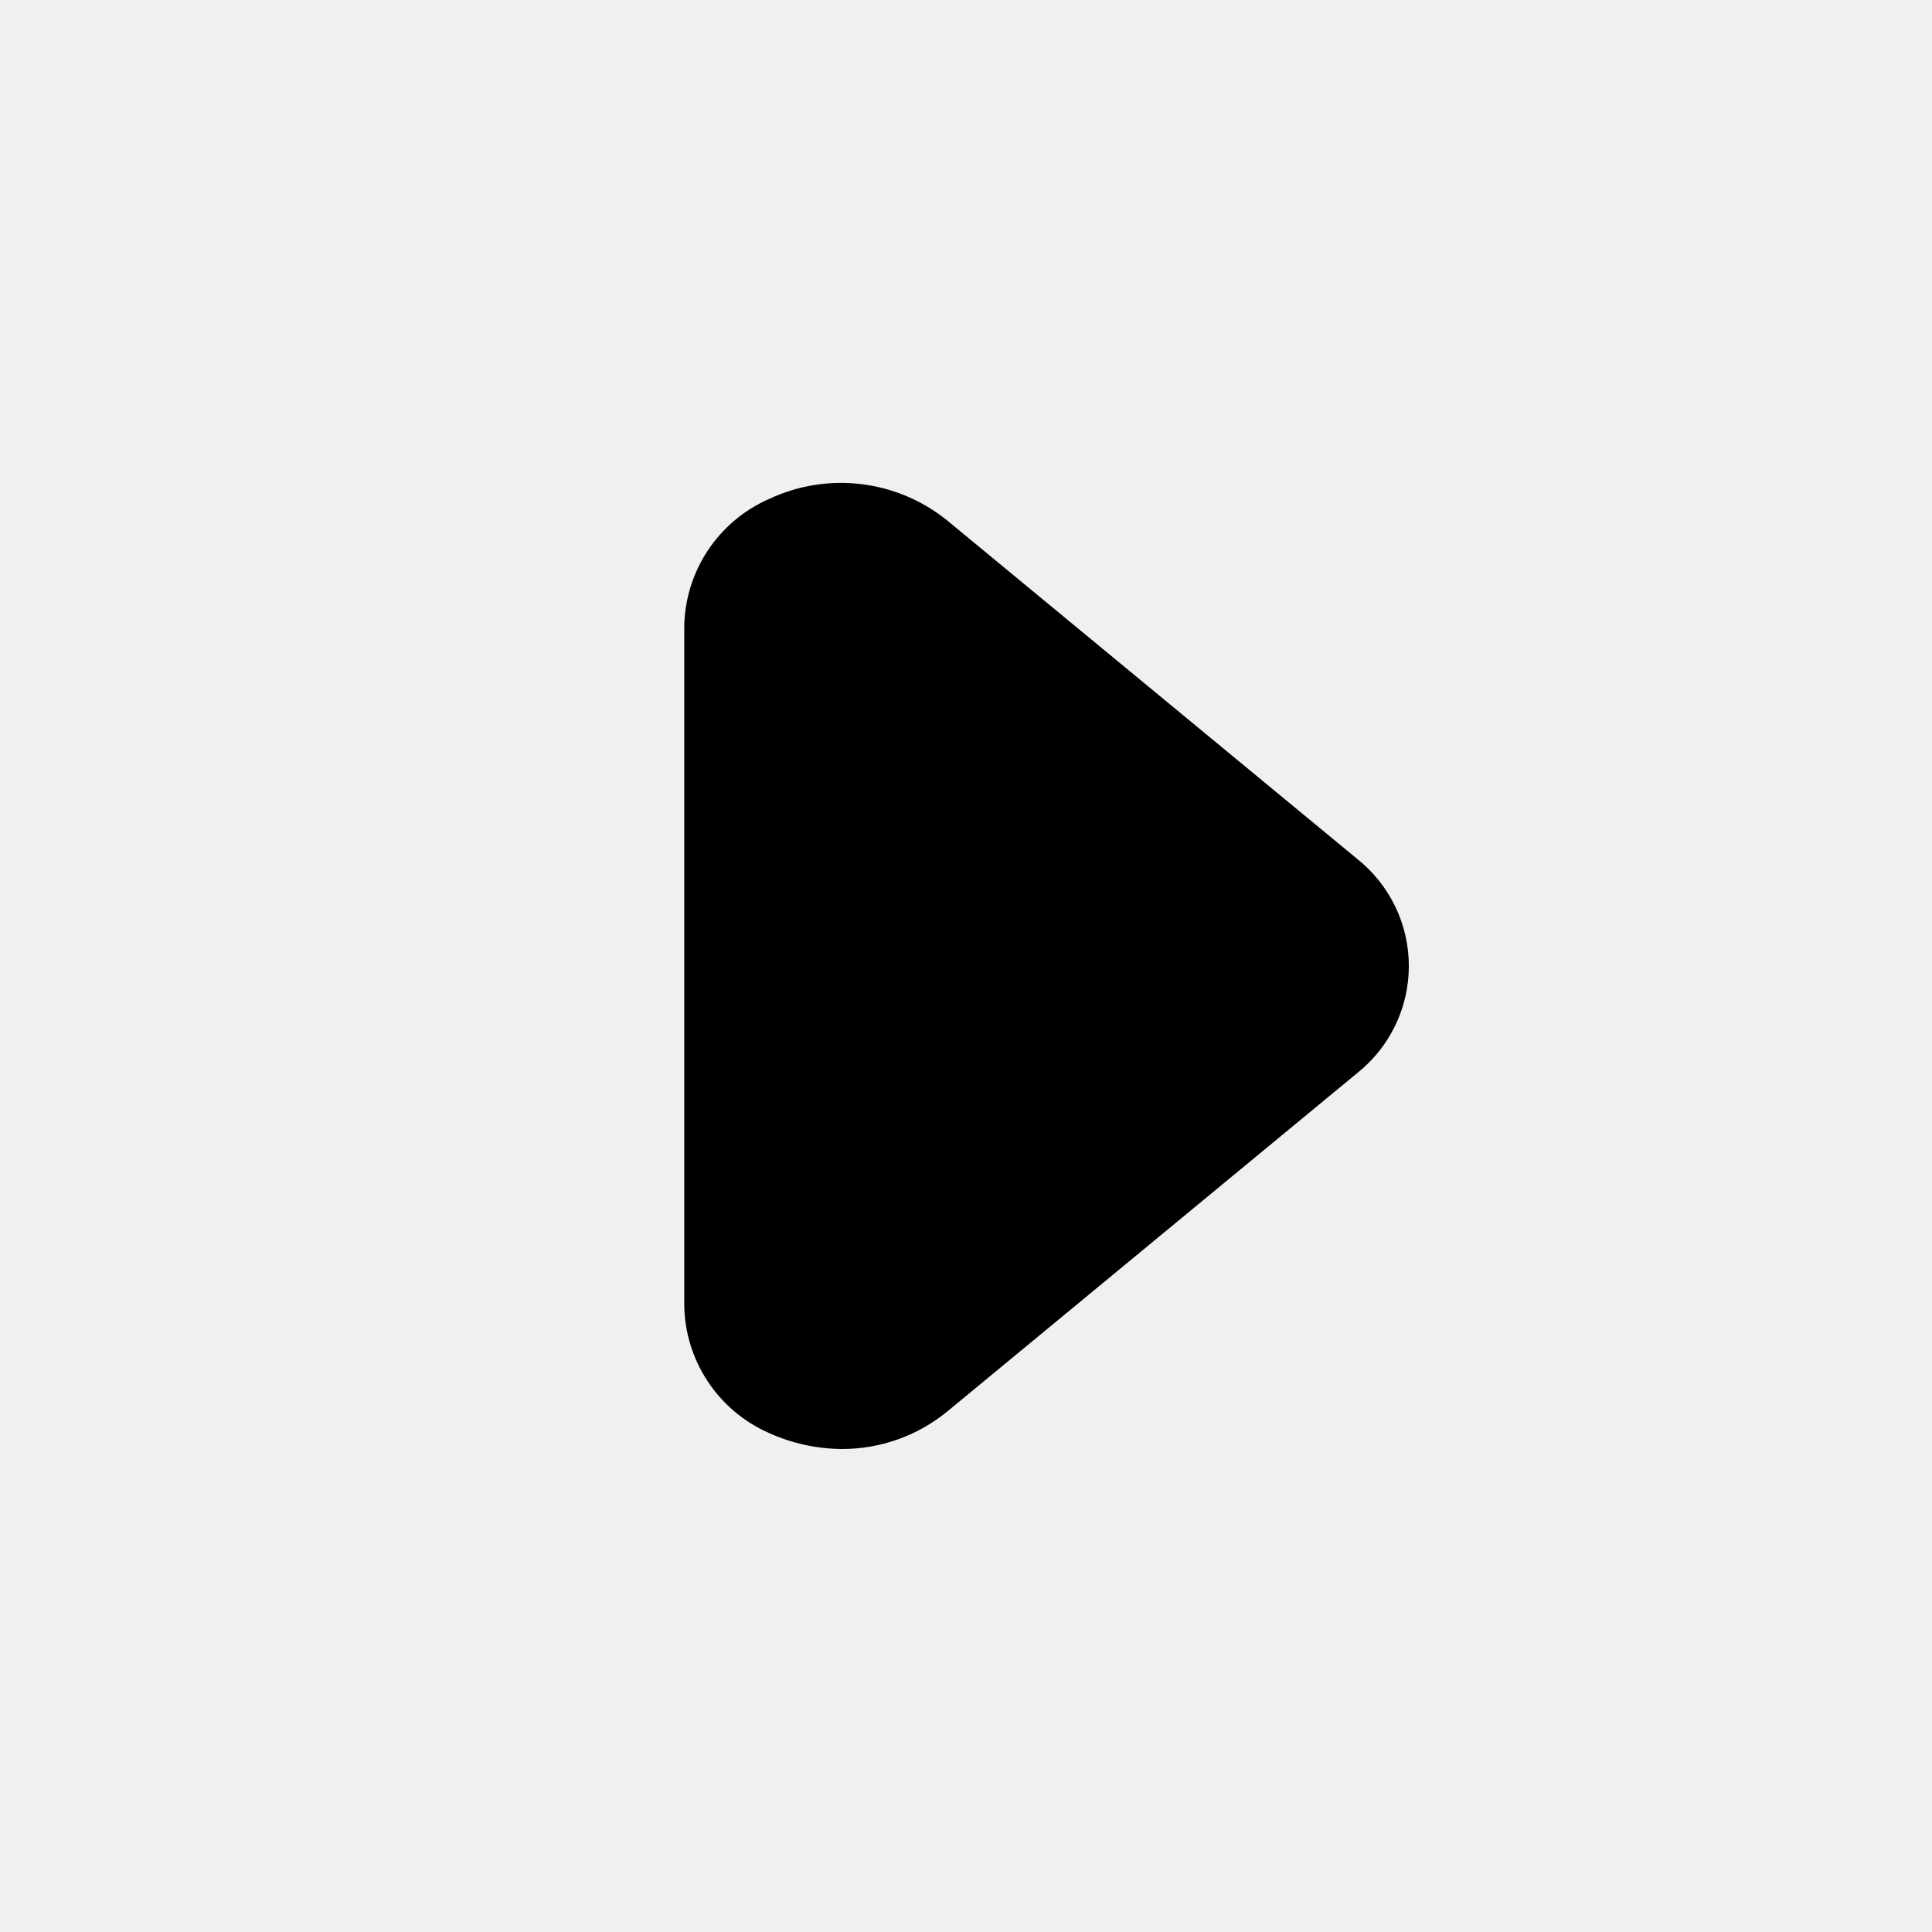
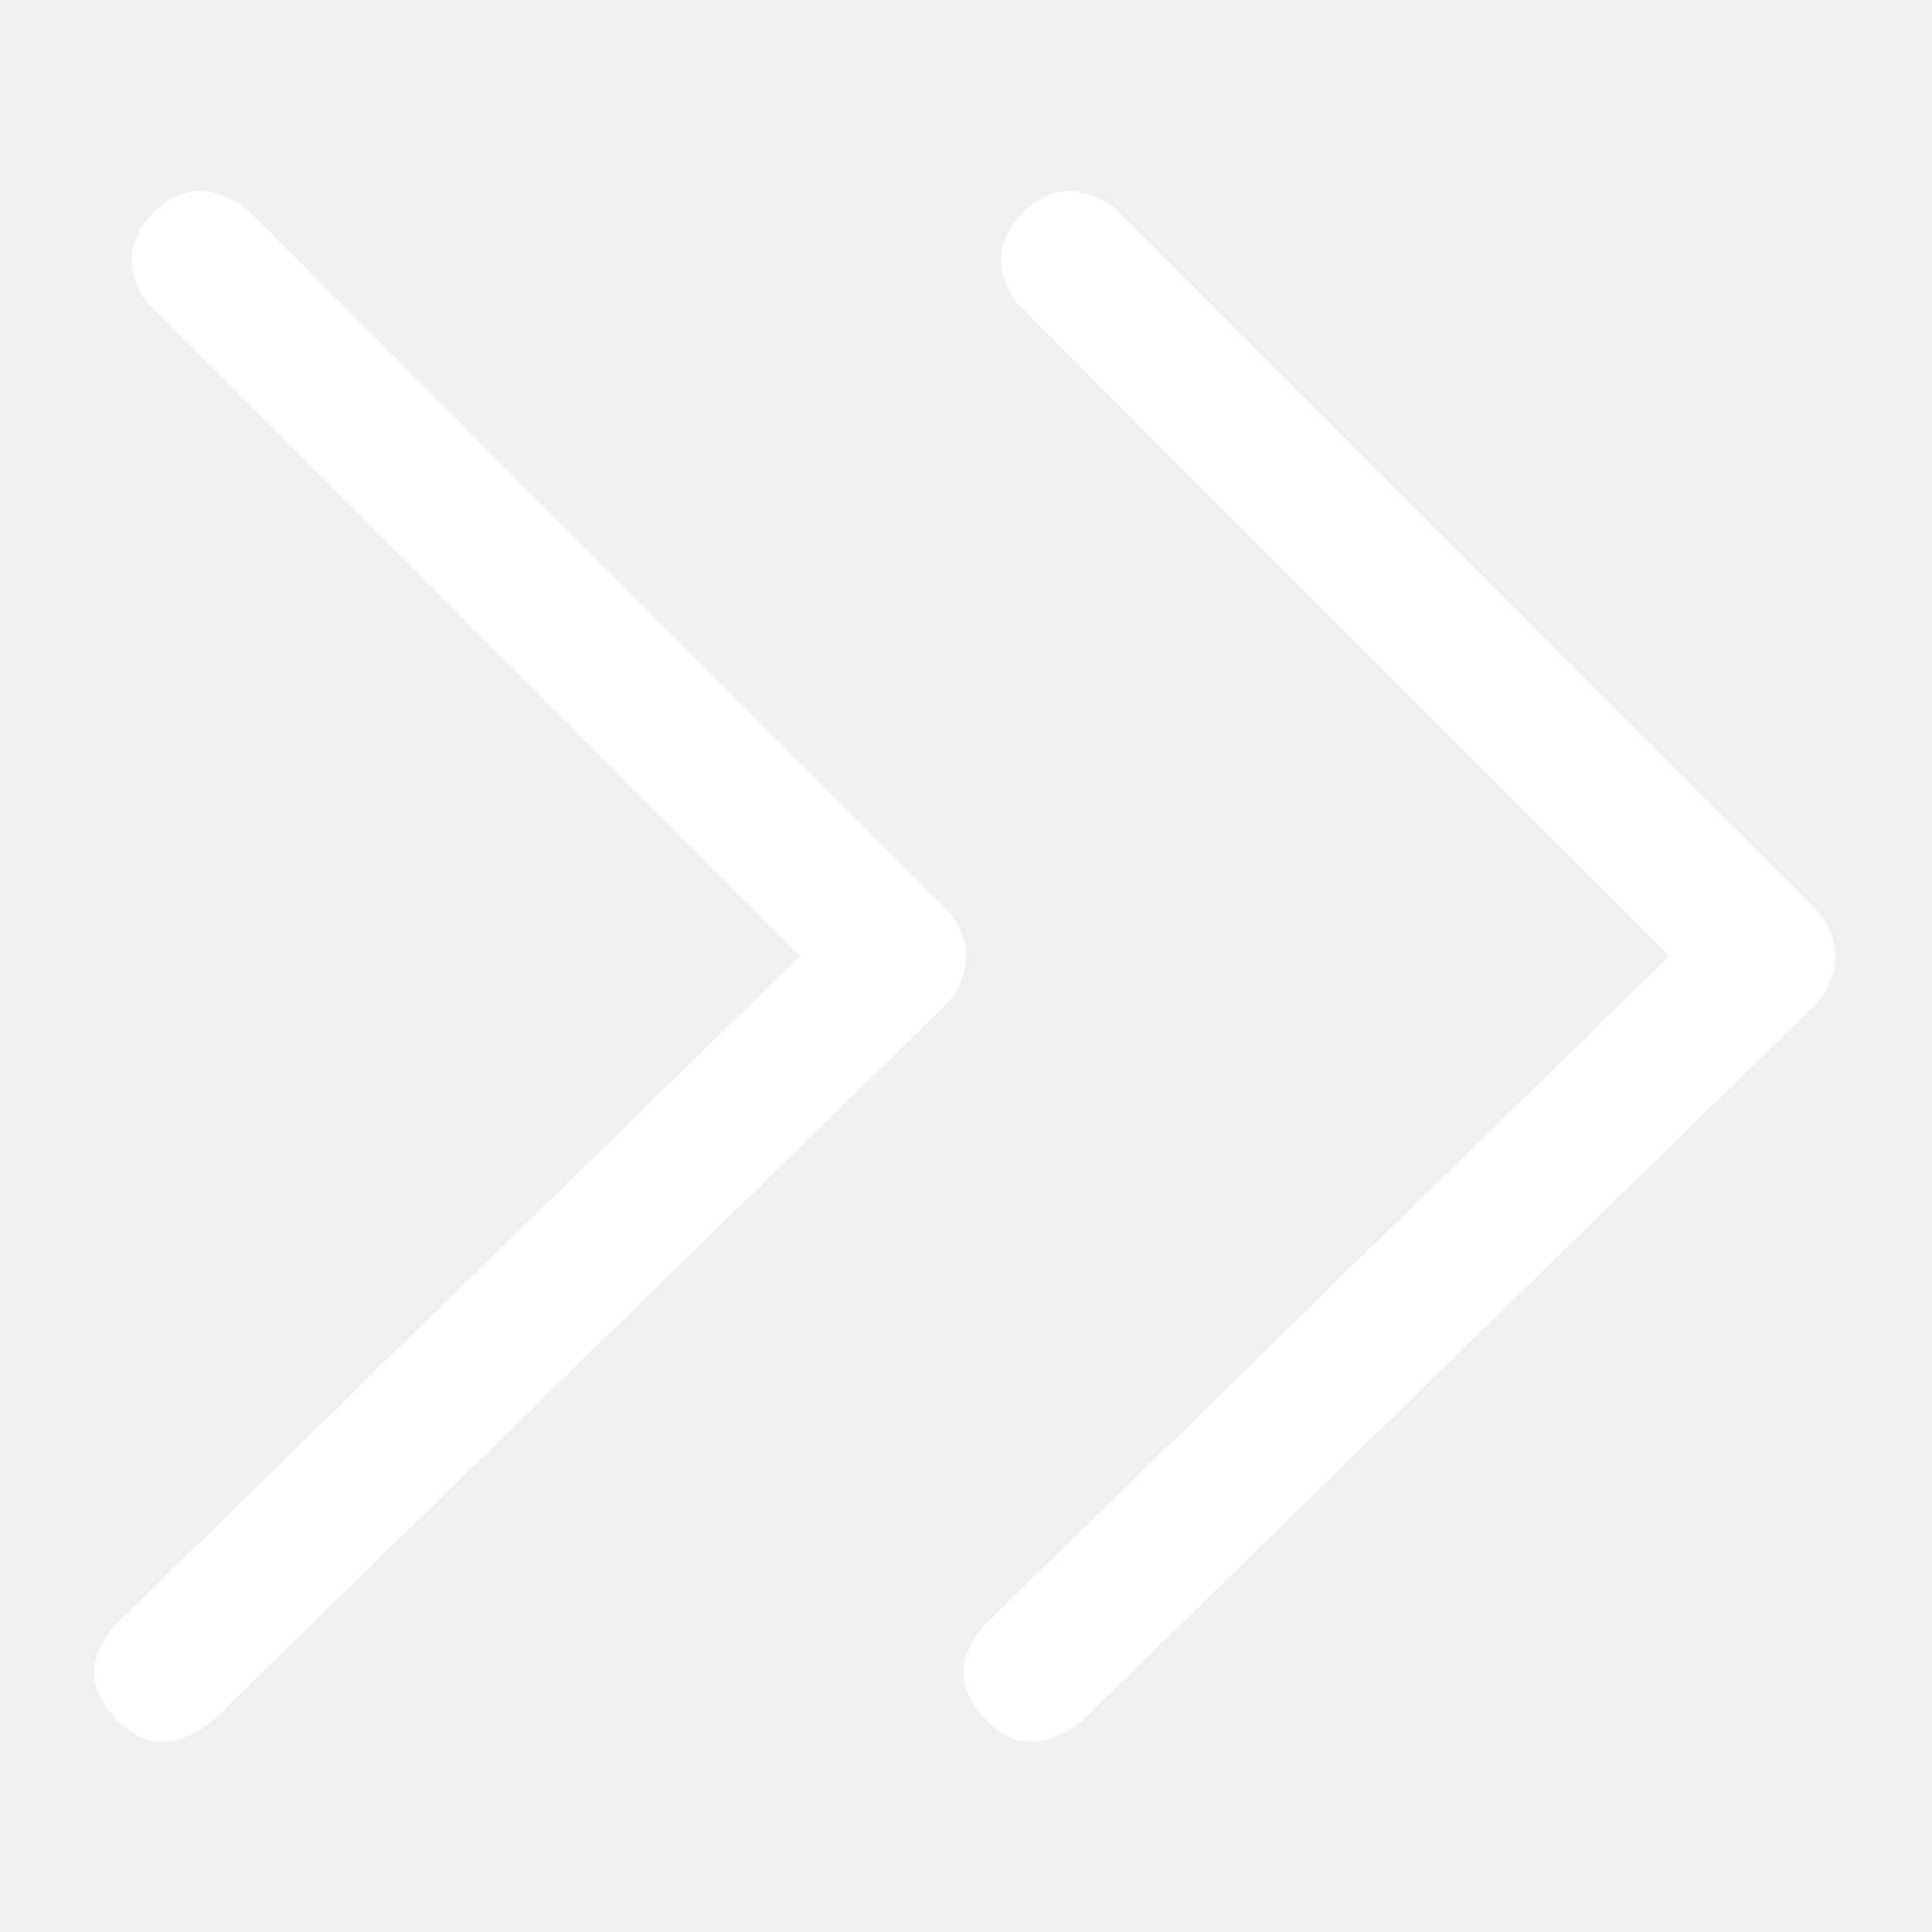
- <svg xmlns="http://www.w3.org/2000/svg" pointer-events="none" width="100%" height="100%" viewBox="0 0 24 24">
-   <g fill="currentColor">
-     <g data-name="Layer 2">
-       <path d="M10.46 18a2.23 2.23 0 0 1-.91-.2 1.76 1.76 0 0 1-1.05-1.59V7.79A1.76 1.76 0 0 1 9.55 6.2a2.1 2.1 0 0 1 2.21.26l5.1 4.21a1.7 1.7 0 0 1 0 2.66l-5.1 4.21a2.06 2.06 0 0 1-1.3.46z" data-name="arrow-right" />
-     </g>
-   </g>
+ <svg xmlns="http://www.w3.org/2000/svg" pointer-events="none" width="100%" height="100%" viewBox="0 0 20 20">
+   <path fill="#fff" fill-rule="evenodd" d="m2.542 2.154 7.254 7.26c.136.14.204.302.204.483a.73.73 0 0 1-.204.5l-7.575 7.398c-.383.317-.724.317-1.022 0-.299-.317-.299-.643 0-.98l7.08-6.918-6.754-6.763c-.237-.343-.215-.654.066-.935.281-.28.598-.295.951-.045Zm9 0 7.254 7.26c.136.14.204.302.204.483a.73.73 0 0 1-.204.5l-7.575 7.398c-.383.317-.724.317-1.022 0-.299-.317-.299-.643 0-.98l7.08-6.918-6.754-6.763c-.237-.343-.215-.654.066-.935.281-.28.598-.295.951-.045Z" />
</svg>
